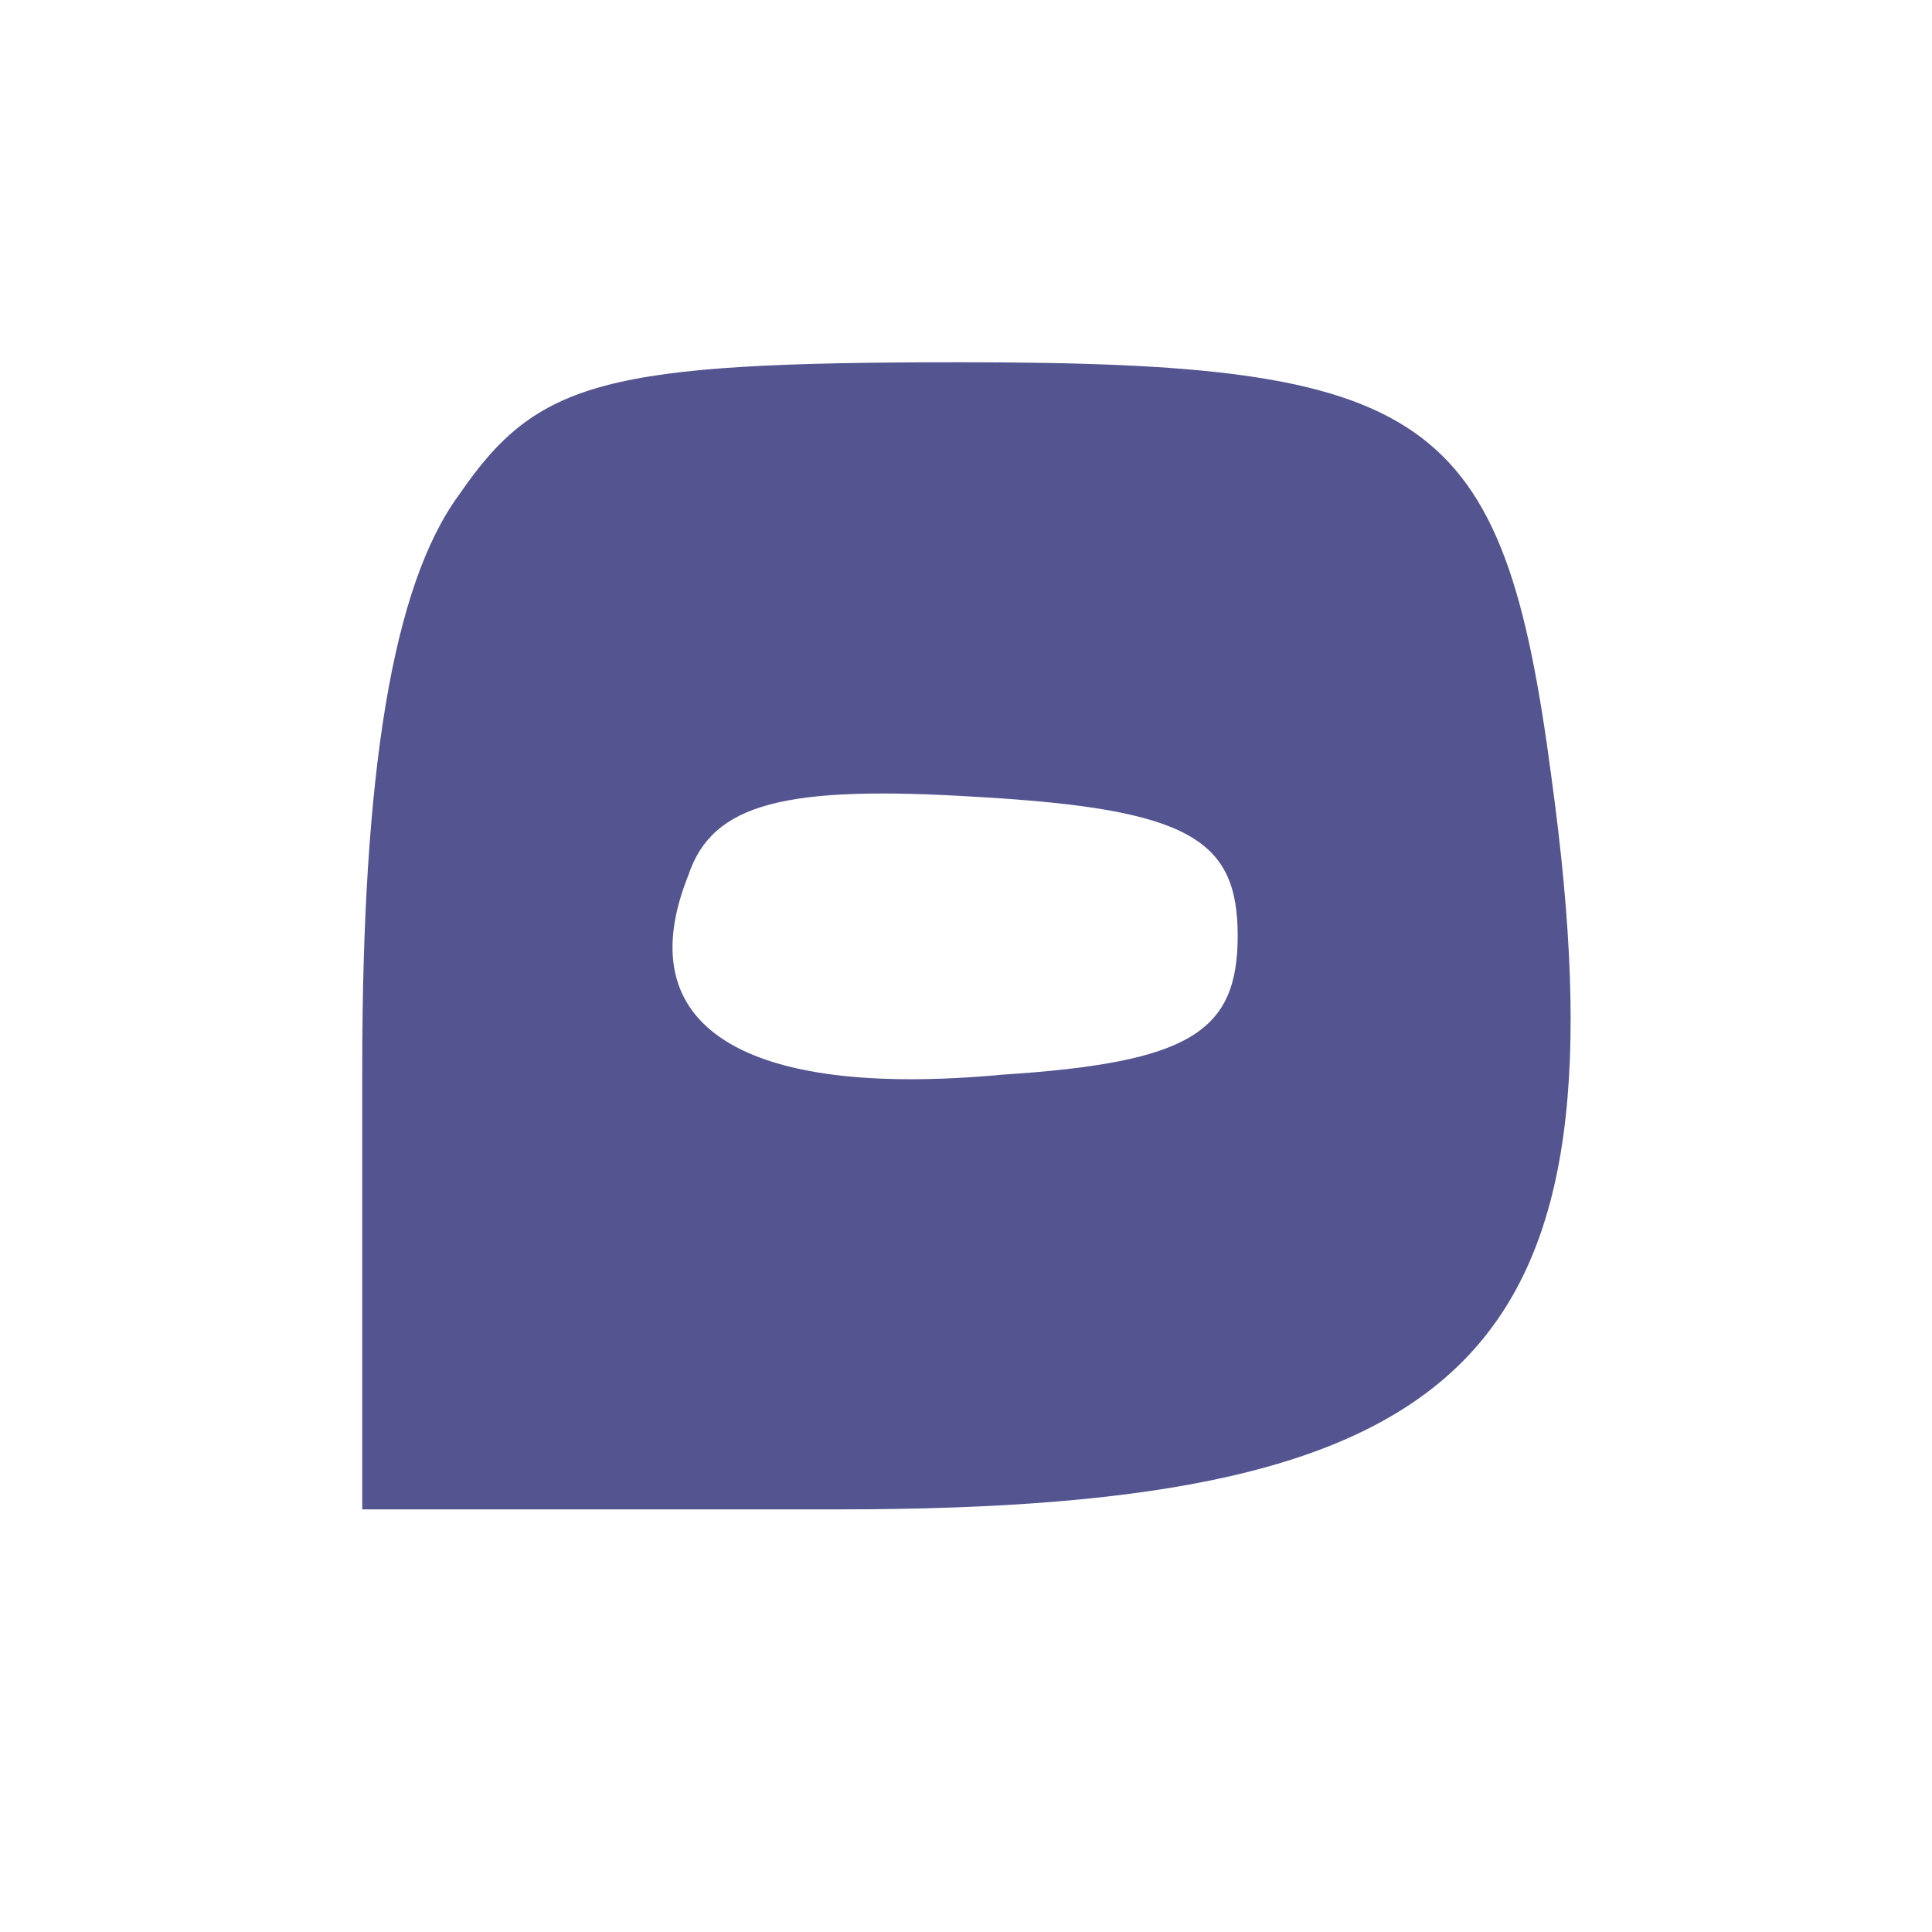
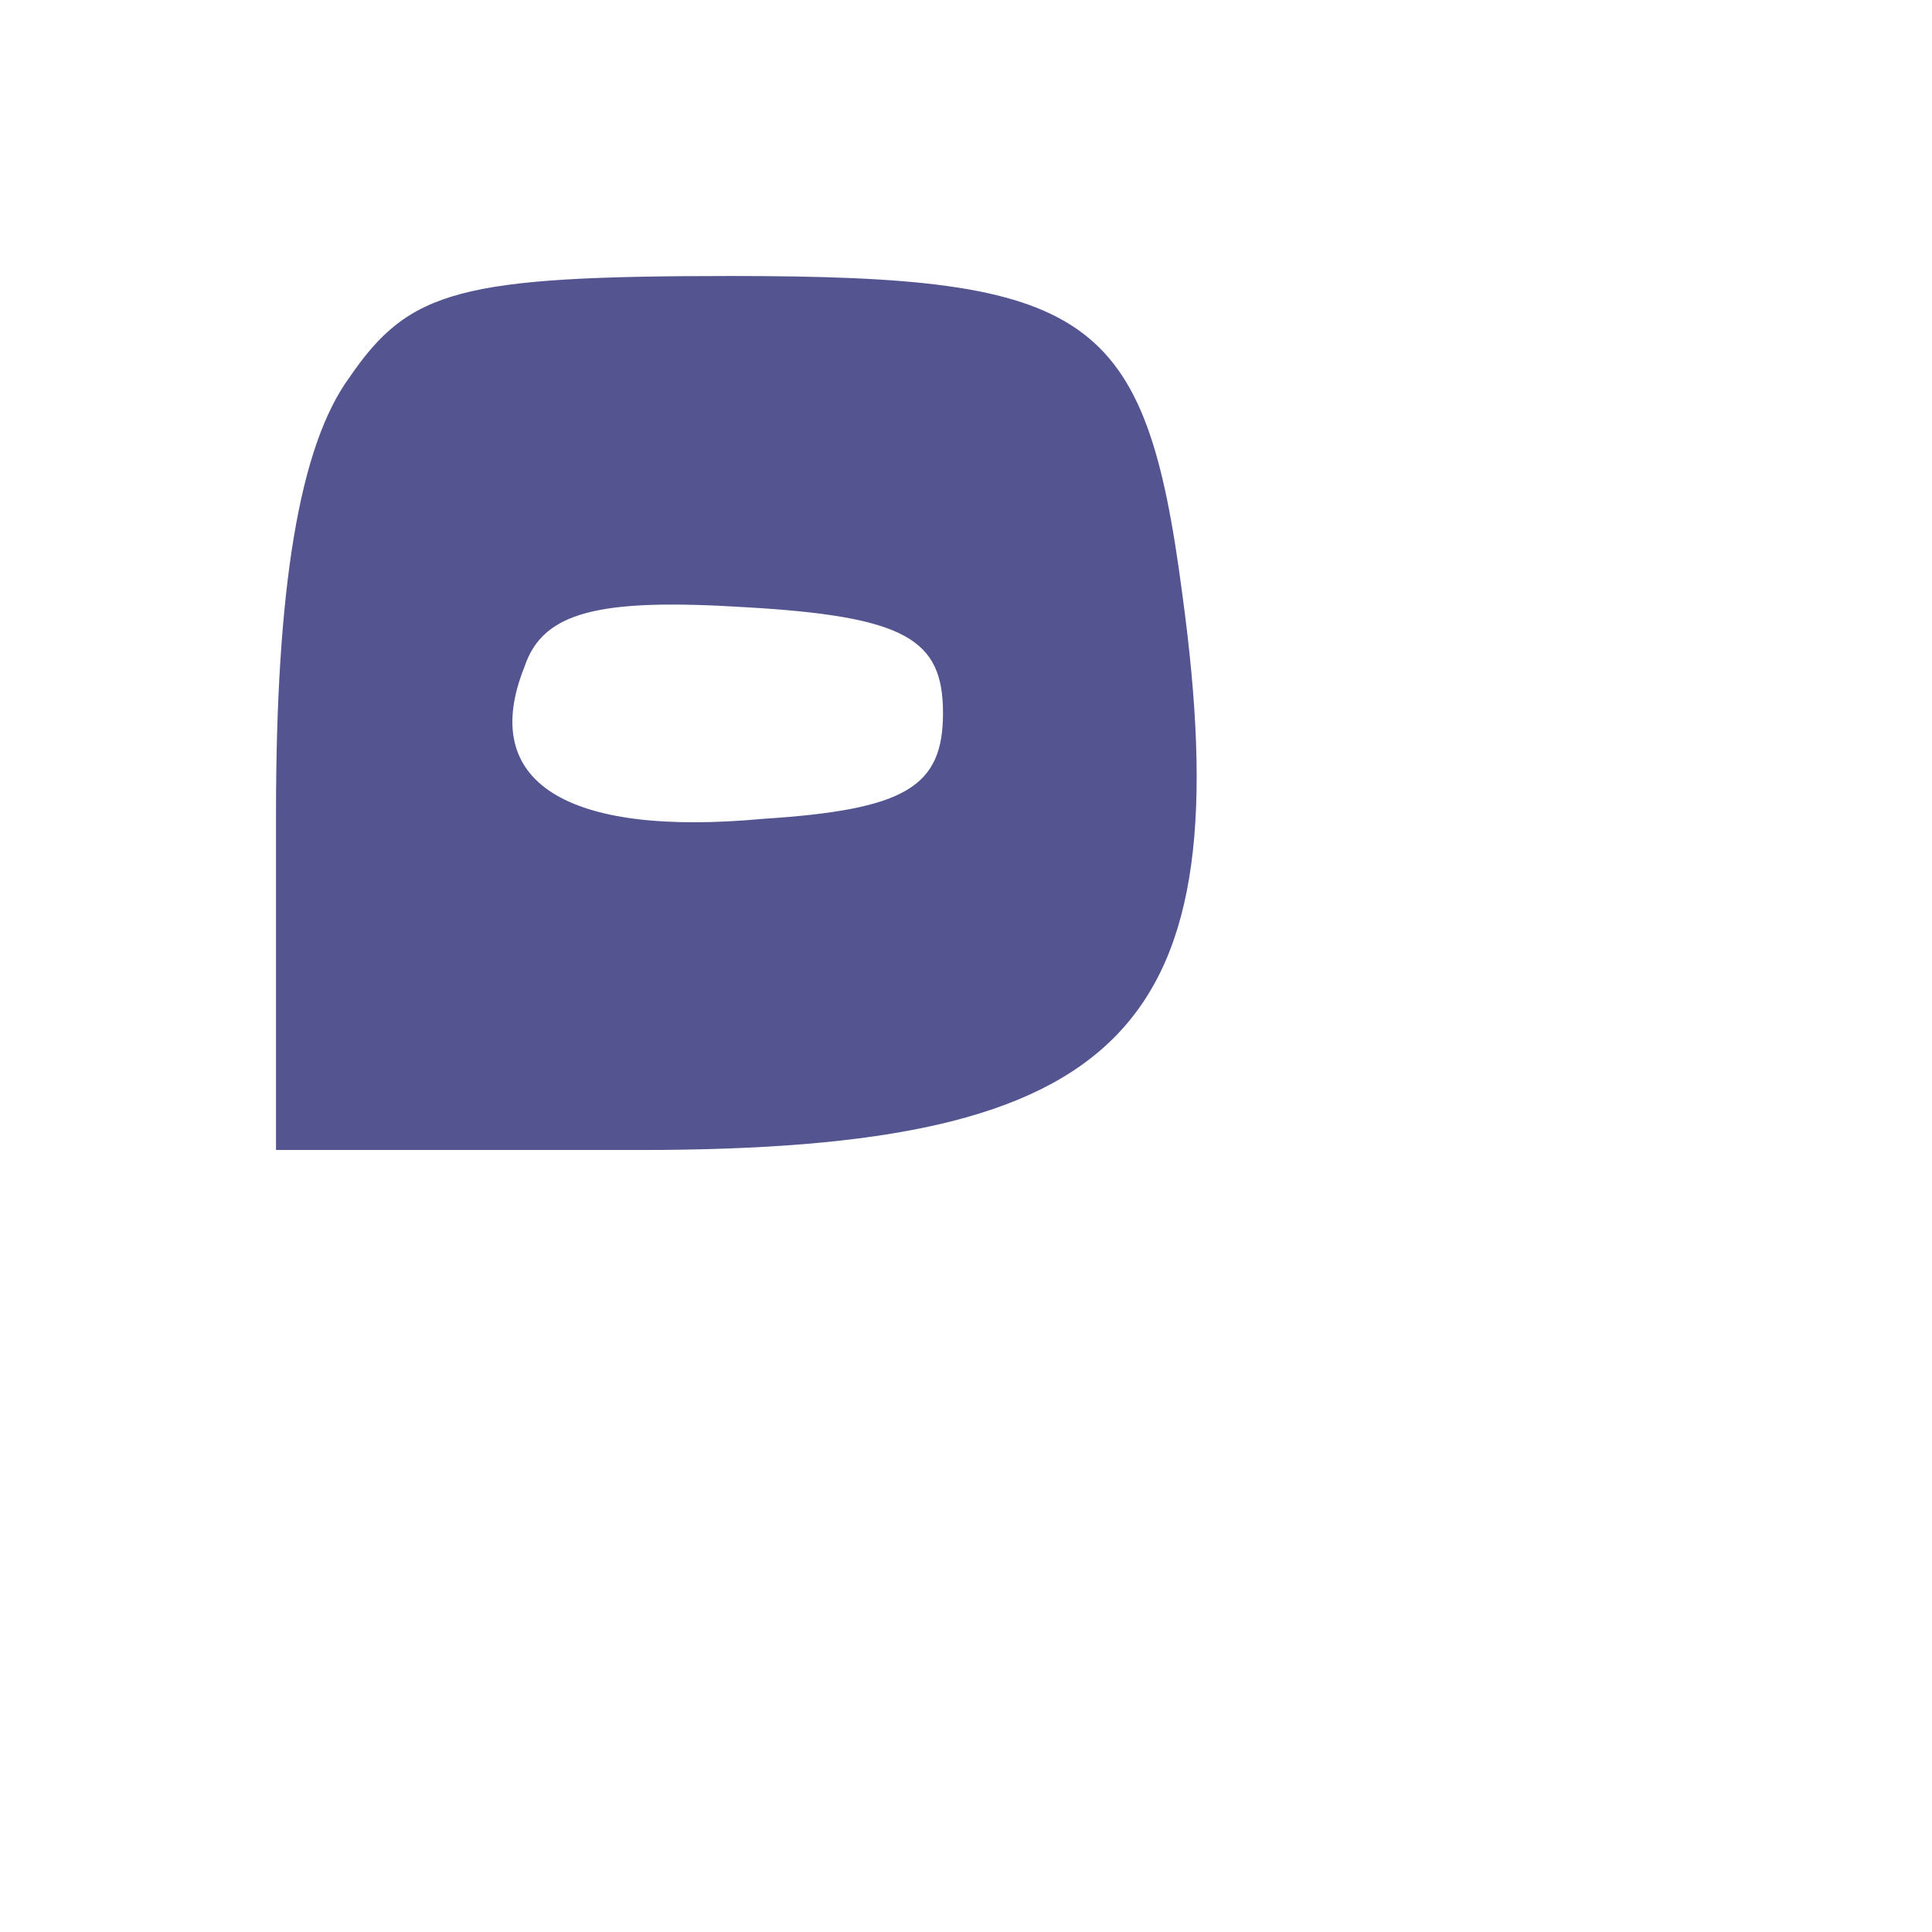
- <svg xmlns="http://www.w3.org/2000/svg" version="1.0" width="32pt" height="32pt" viewBox="0 0 32 32" preserveAspectRatio="xMidYMid meet">
+ <svg xmlns="http://www.w3.org/2000/svg" version="1.0" width="42pt" height="42pt" viewBox="0 0 42 42" preserveAspectRatio="xMidYMid meet">
  <g transform="translate(0,32) scale(0.1,-0.1)" fill="#545490" stroke="none">
    <path d="M76 238 c-11 -15 -16 -46 -16 -95 l0 -73 79 0 c106 0 131 26 118 121 -8 61 -20 69 -98 69 -59 0 -70 -3 -83 -22z m129 -73 c0 -16 -8 -21 -39 -23 -43 -4 -62 8 -52 33 4 12 16 15 48 13 35 -2 43 -7 43 -23z" />
  </g>
</svg>
